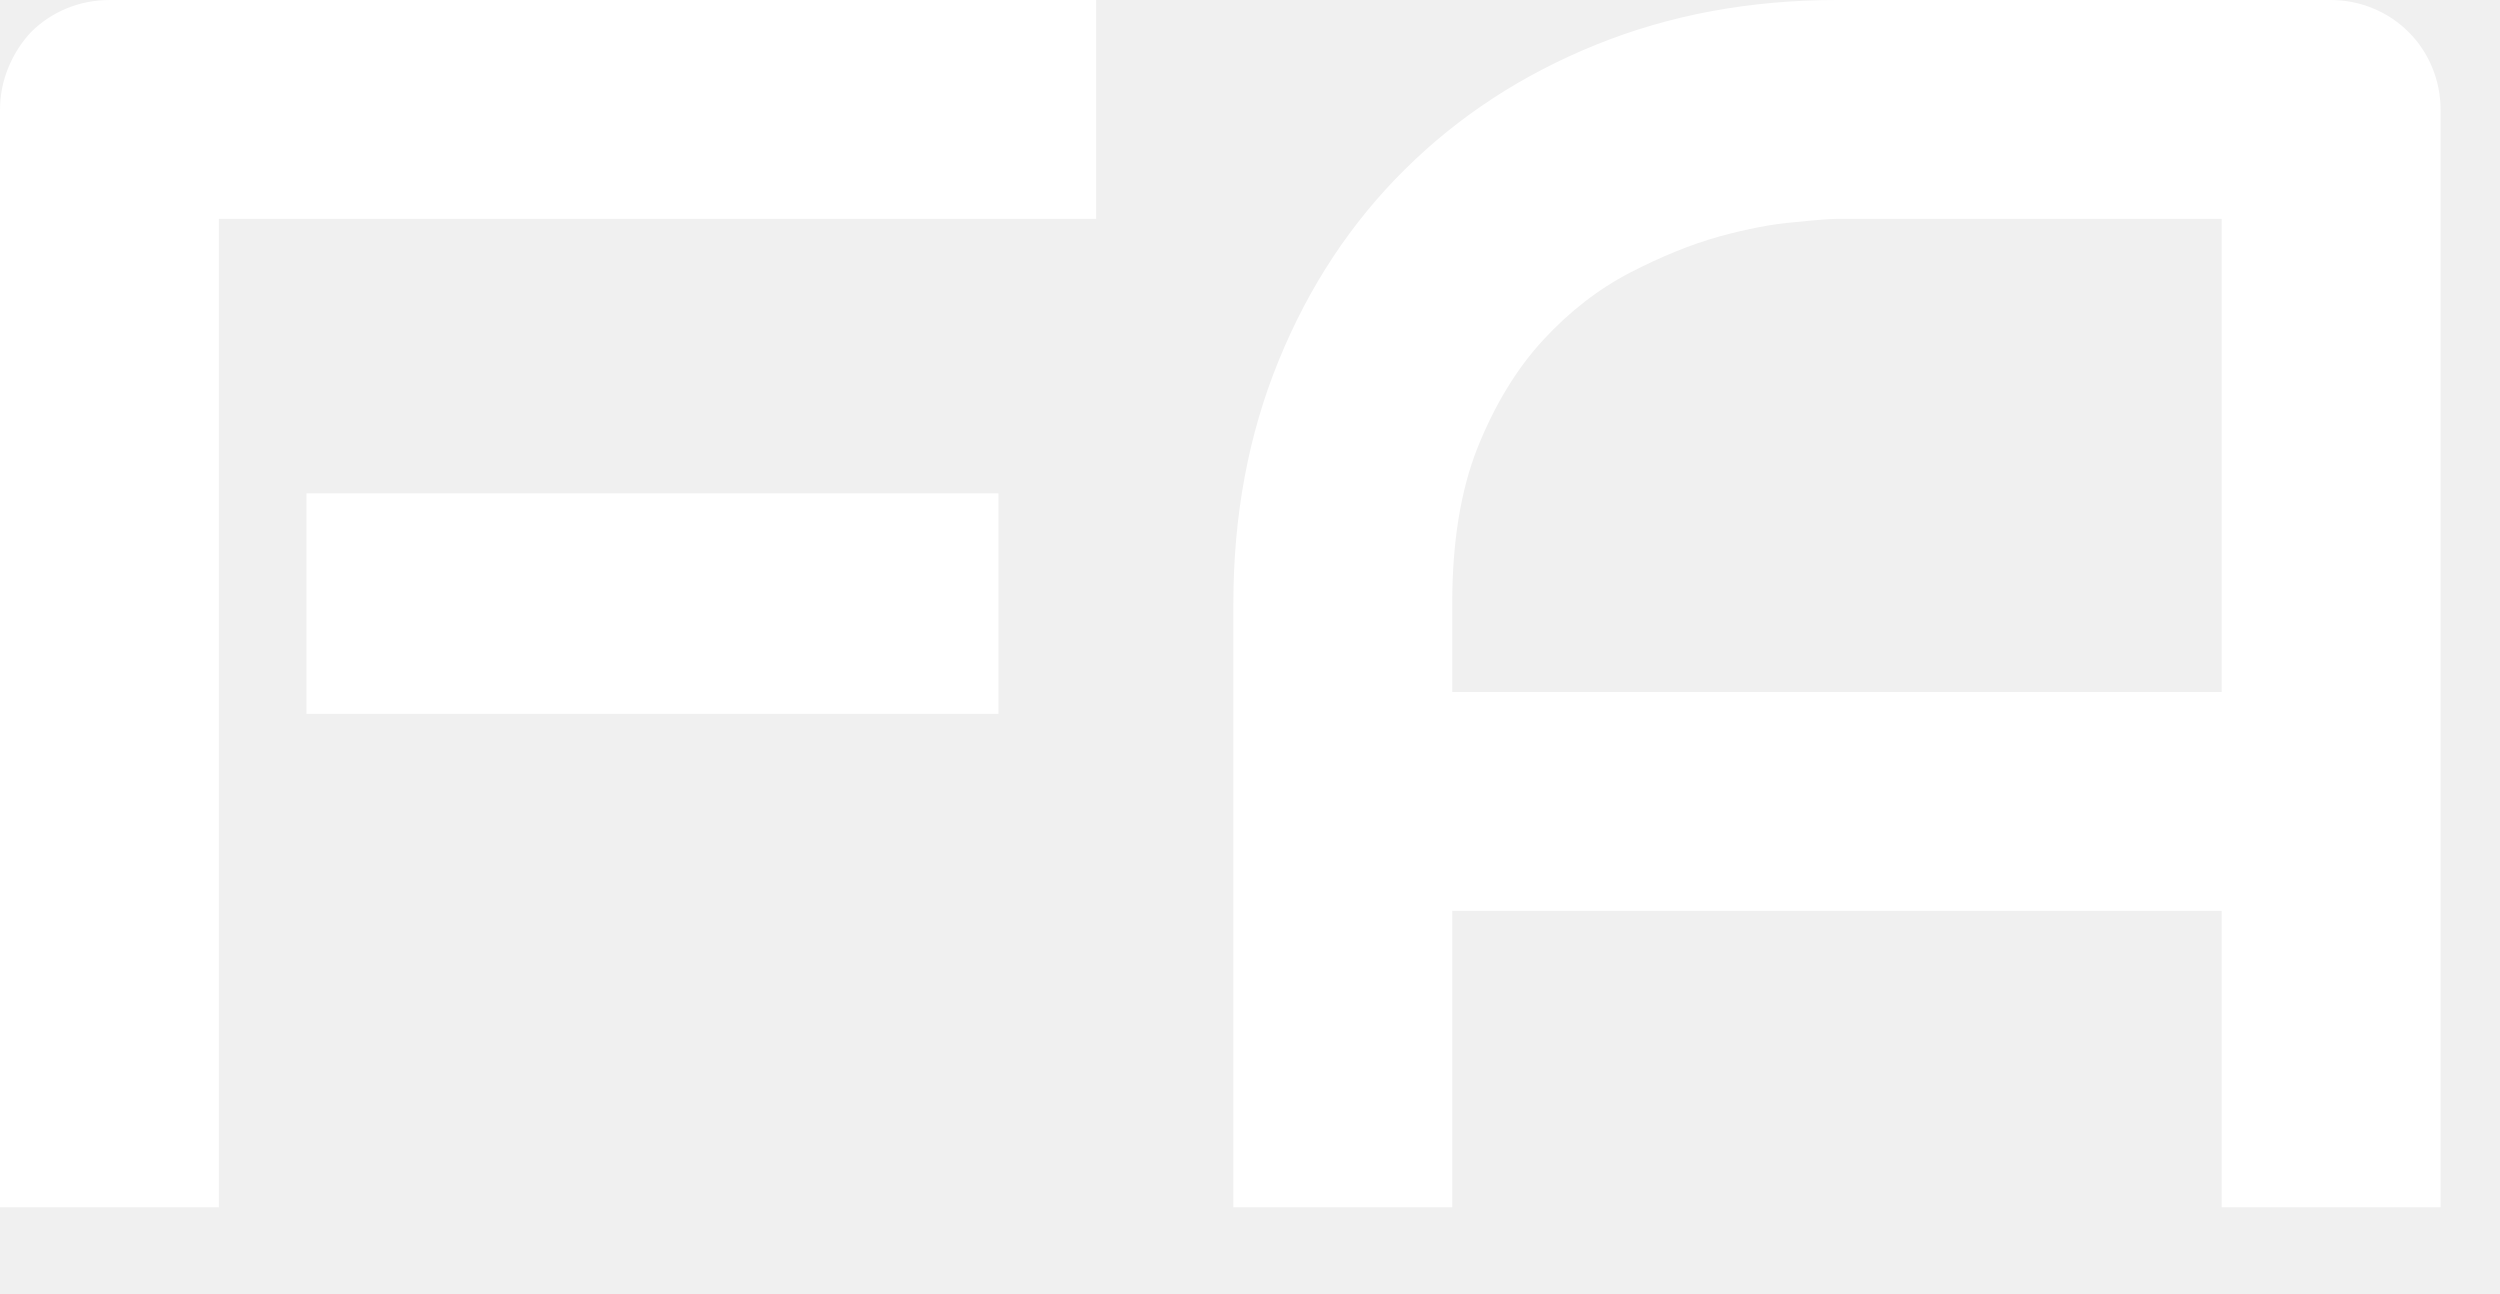
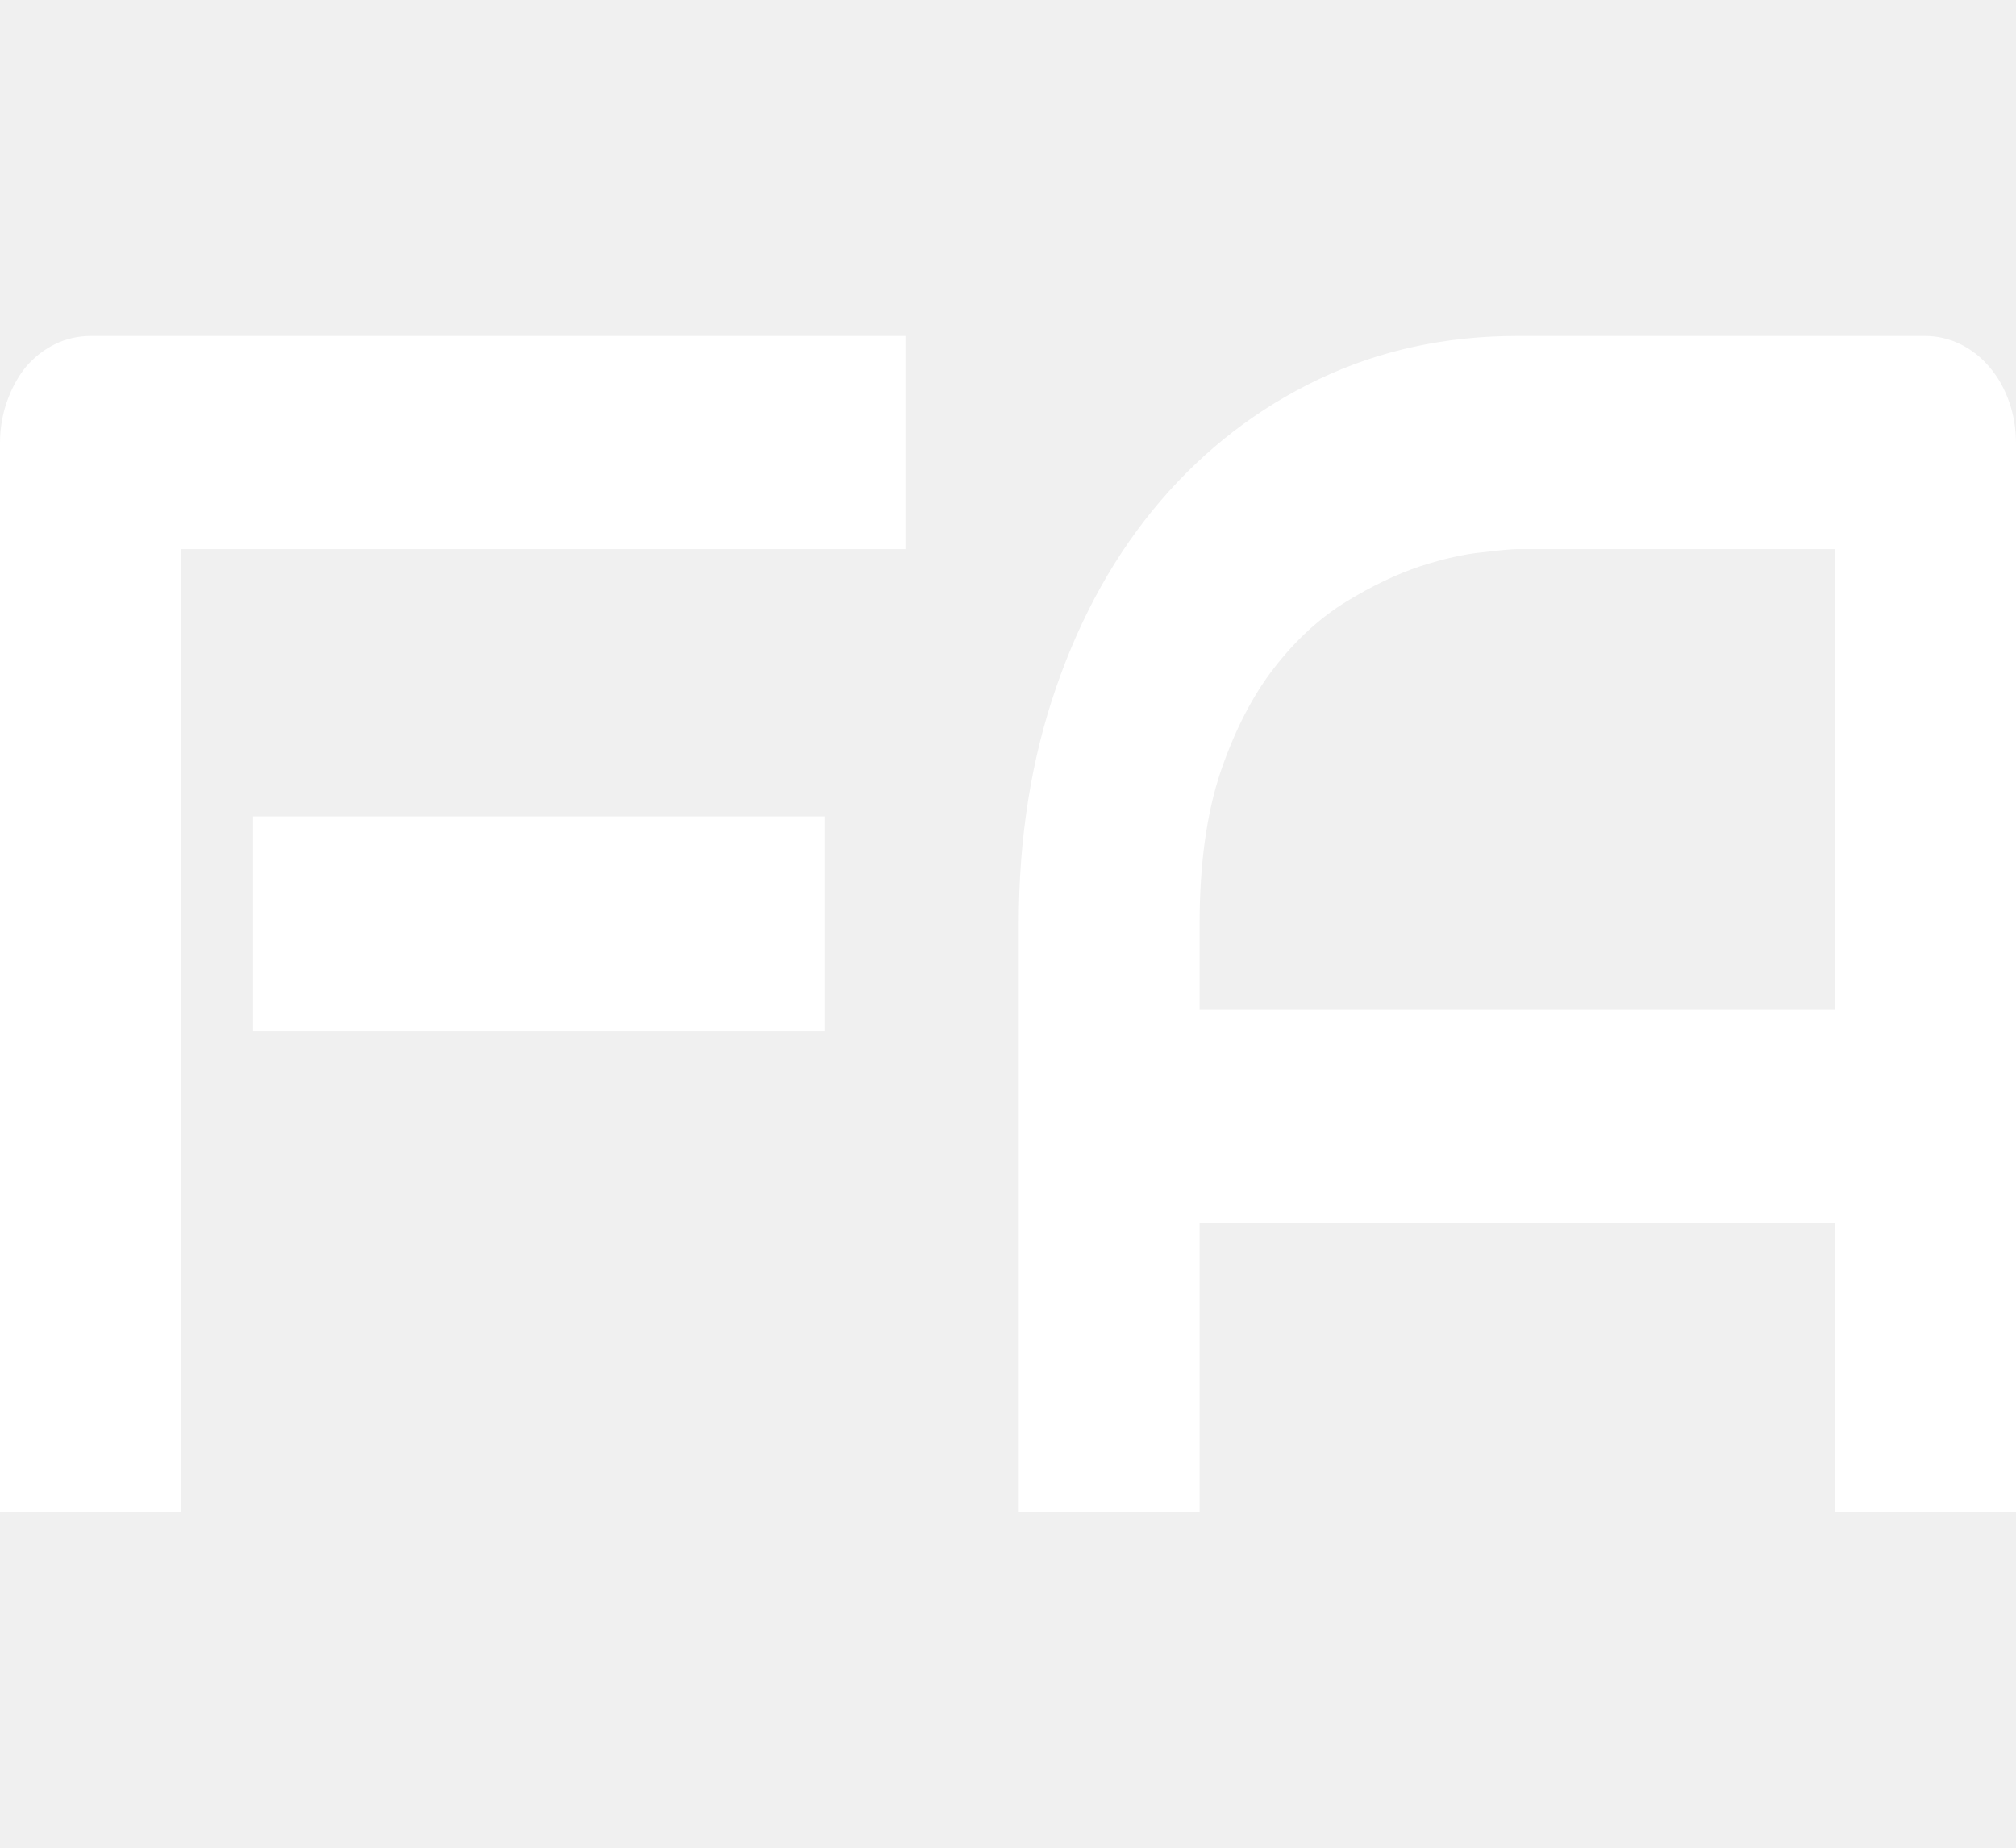
- <svg xmlns="http://www.w3.org/2000/svg" width="29" height="15" viewBox="0 0 29 15" fill="none">
-   <path d="M11.582 8.281H3.555V5.723H11.582V8.281ZM12.715 2.539H2.539V14.004H0V1.279C0 1.104 0.033 0.938 0.098 0.781C0.163 0.625 0.251 0.488 0.361 0.371C0.479 0.254 0.615 0.163 0.771 0.098C0.928 0.033 1.097 0 1.279 0H12.715V2.539Z" fill="white" />
-   <path d="M28.311 14.004H25.771V10.566H16.846V14.004H14.307V7.002C14.307 5.98 14.482 5.039 14.834 4.18C15.185 3.32 15.674 2.581 16.299 1.963C16.924 1.344 17.663 0.863 18.516 0.518C19.369 0.173 20.299 0 21.309 0H27.031C27.207 0 27.373 0.033 27.529 0.098C27.686 0.163 27.822 0.254 27.939 0.371C28.057 0.488 28.148 0.625 28.213 0.781C28.278 0.938 28.311 1.104 28.311 1.279V14.004ZM16.846 8.027H25.771V2.539H21.309C21.23 2.539 21.064 2.552 20.811 2.578C20.563 2.598 20.273 2.653 19.941 2.744C19.616 2.835 19.271 2.975 18.906 3.164C18.542 3.353 18.206 3.613 17.9 3.945C17.594 4.277 17.34 4.694 17.139 5.195C16.943 5.69 16.846 6.292 16.846 7.002V8.027Z" fill="white" />
+ <svg xmlns="http://www.w3.org/2000/svg" width="24" height="22" viewBox="0 0 24 22" fill="none">
+   <path d="M9.819 12.279H3.013V9.721H9.819V12.279ZM10.779 6.538H2.152V18H0V5.279C0 5.103 0.028 4.937 0.083 4.781C0.138 4.625 0.212 4.488 0.306 4.371C0.406 4.254 0.522 4.163 0.654 4.098C0.786 4.033 0.93 4 1.085 4H10.779V6.538Z" fill="white" />
+   <path d="M24 18H21.848V14.563H14.281V18H12.128V11C12.128 9.978 12.277 9.038 12.575 8.179C12.873 7.319 13.287 6.581 13.817 5.962C14.347 5.344 14.973 4.862 15.696 4.517C16.419 4.172 17.209 4 18.064 4H22.916C23.064 4 23.205 4.033 23.338 4.098C23.47 4.163 23.586 4.254 23.685 4.371C23.785 4.488 23.862 4.625 23.917 4.781C23.972 4.937 24 5.103 24 5.279V18ZM14.281 12.025H21.848V6.538H18.064C17.998 6.538 17.857 6.551 17.642 6.577C17.432 6.597 17.187 6.652 16.905 6.743C16.629 6.835 16.337 6.974 16.028 7.163C15.719 7.352 15.434 7.612 15.175 7.944C14.915 8.276 14.7 8.693 14.529 9.194C14.364 9.689 14.281 10.291 14.281 11V12.025Z" fill="white" />
</svg>
